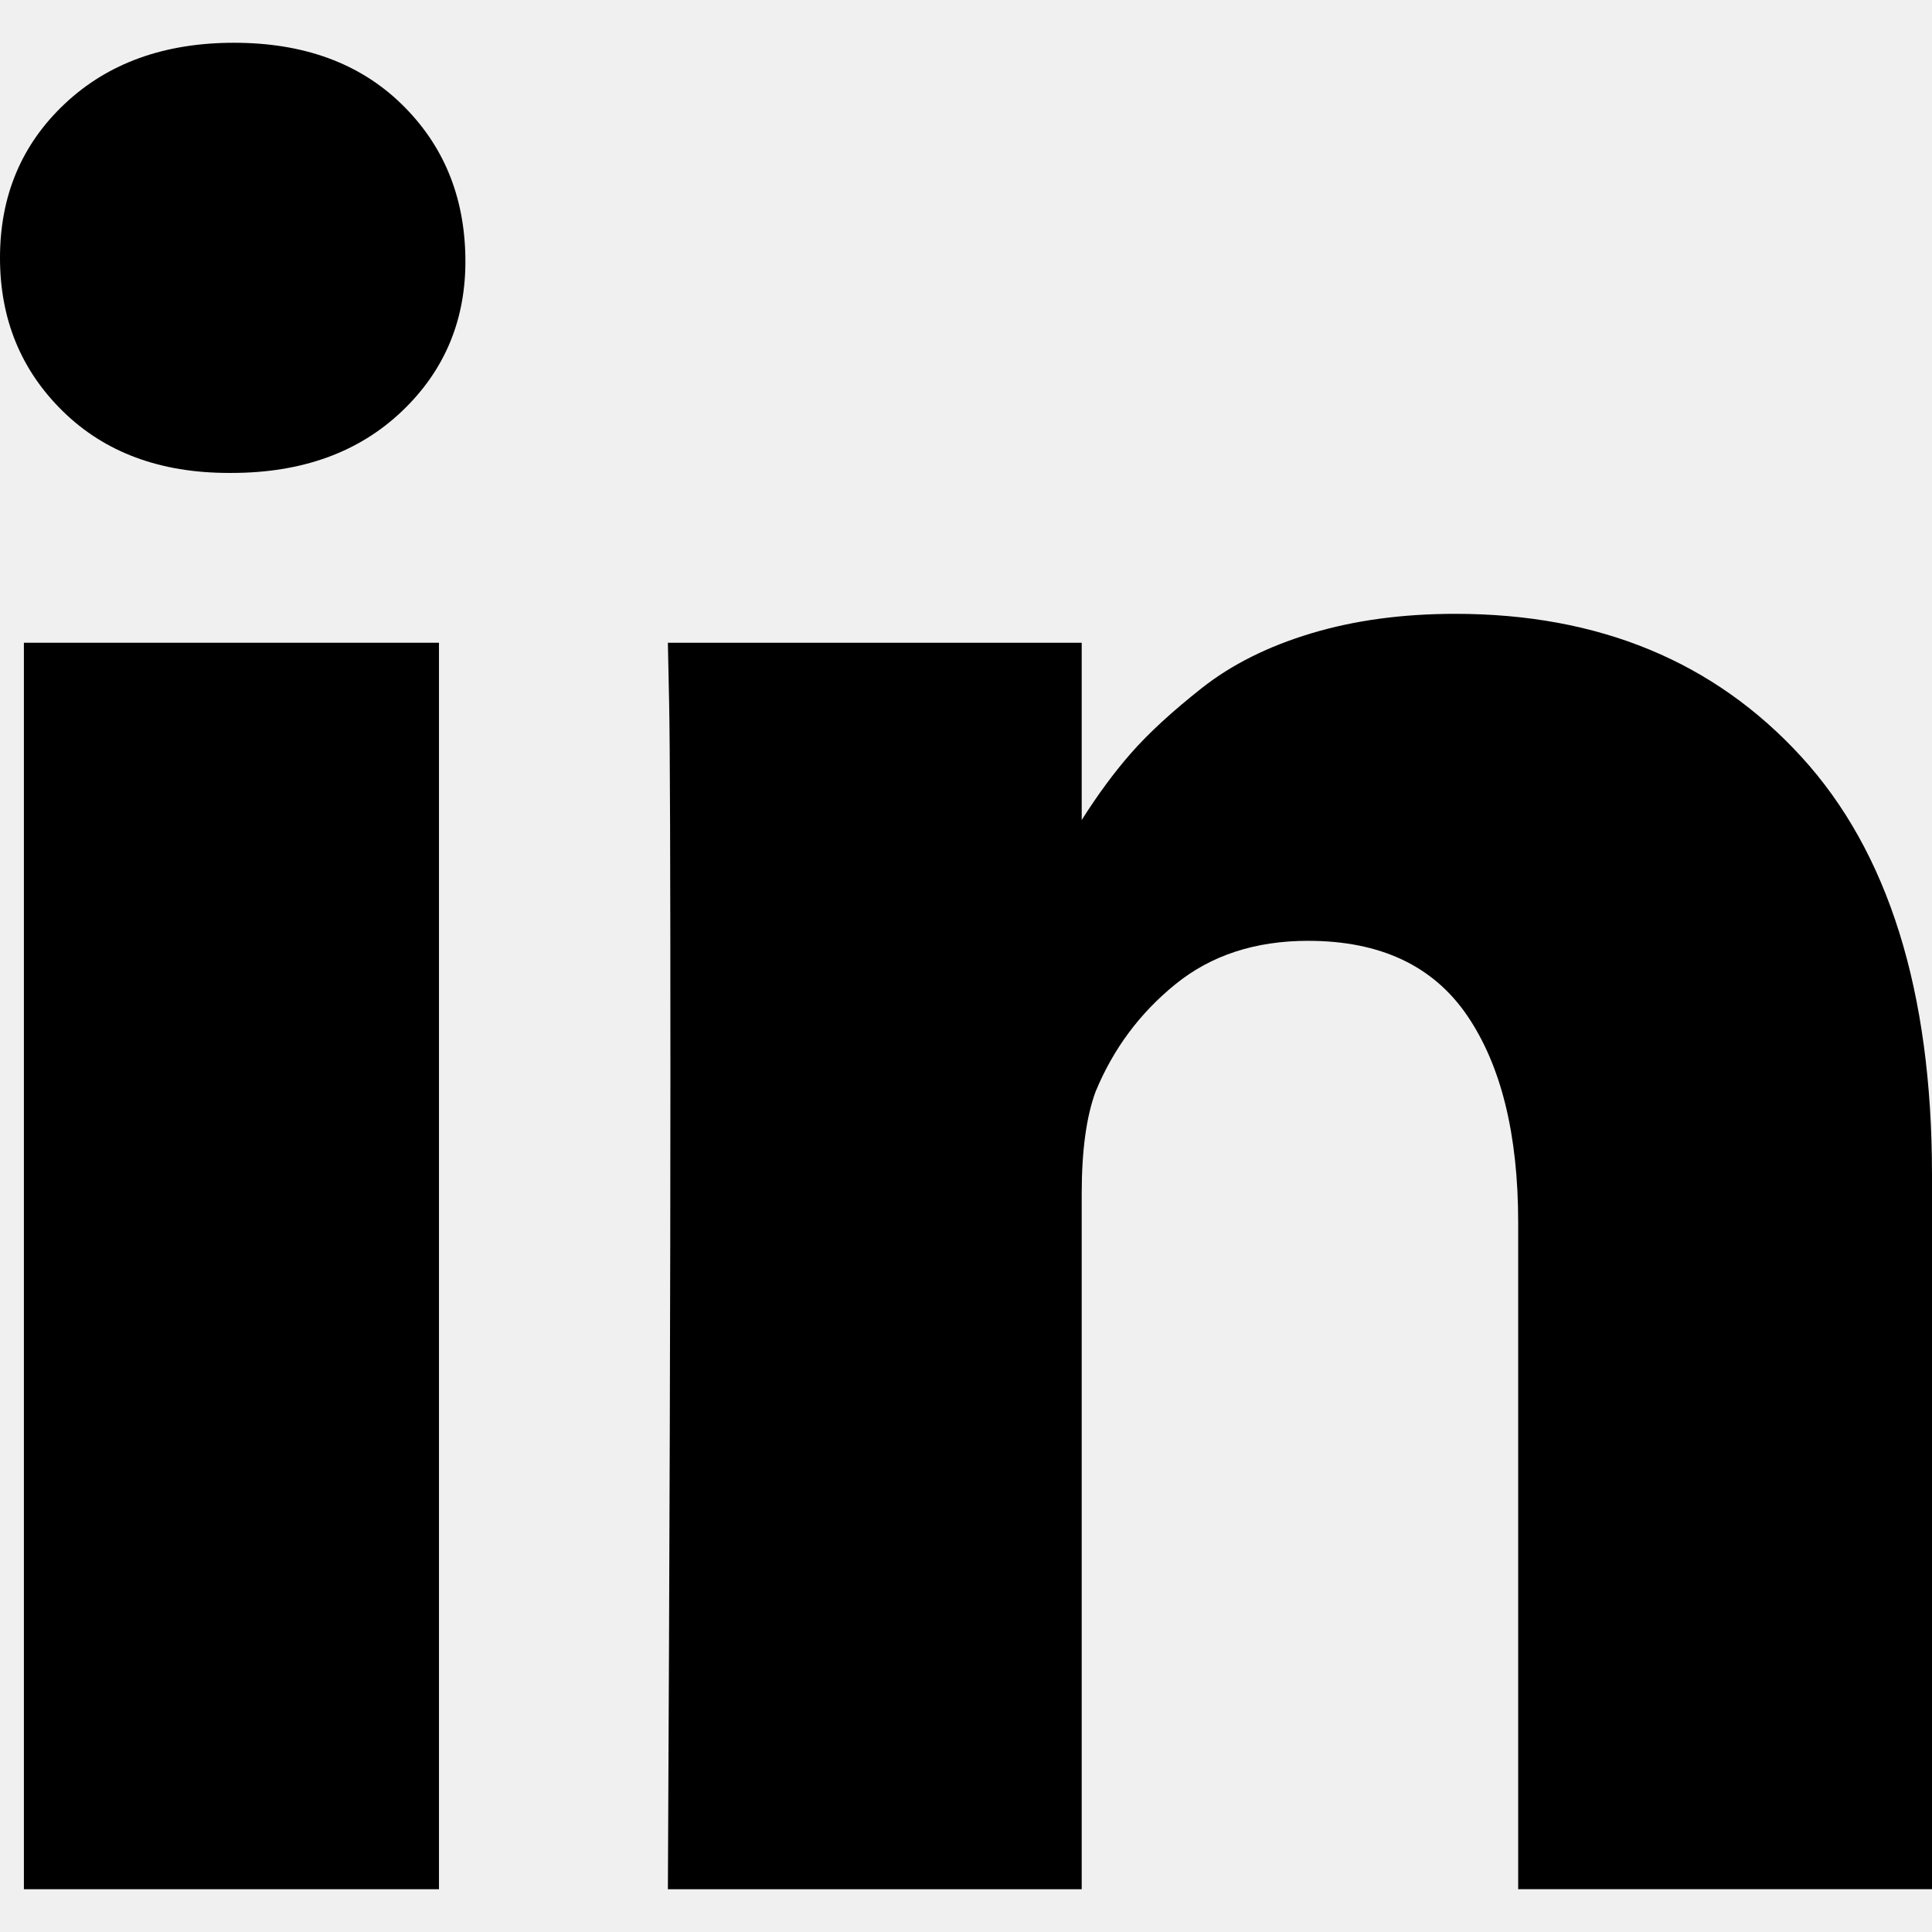
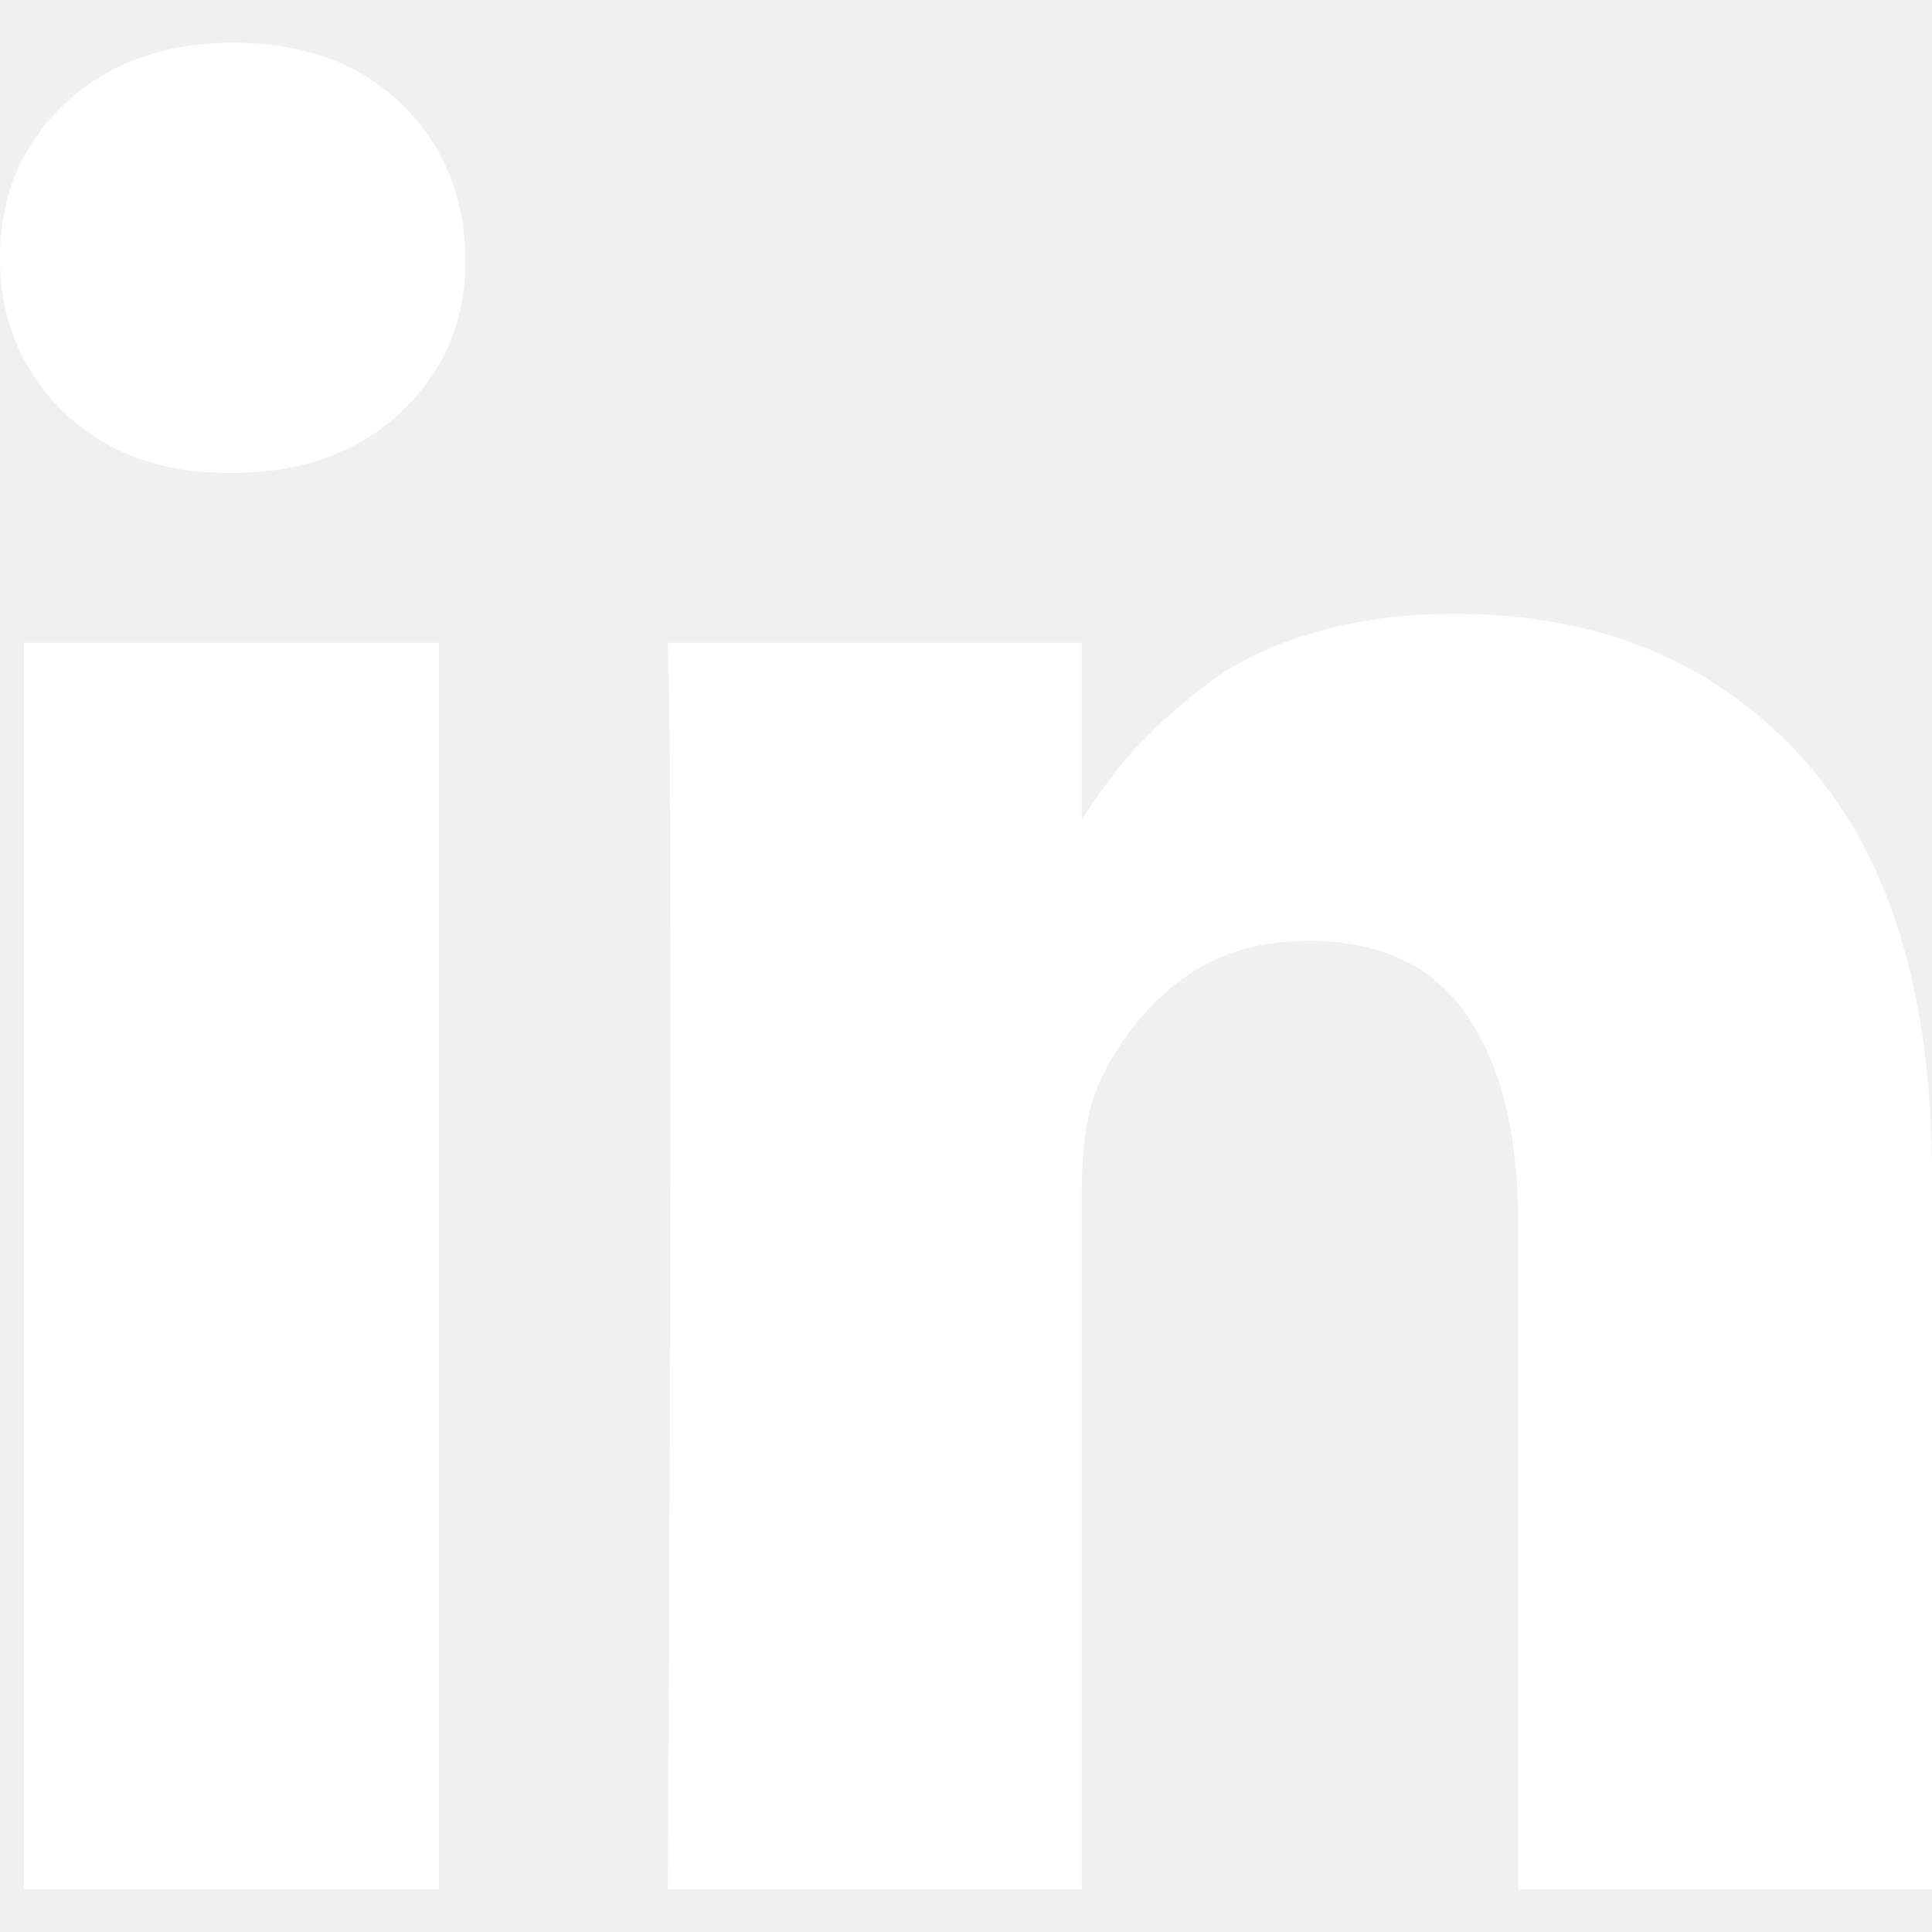
- <svg xmlns="http://www.w3.org/2000/svg" version="1.1" id="Capa_1" x="0px" y="0px" width="438.536px" height="438.535px" viewBox="0 0 438.536 438.535" style="enable-background:new 0 0 438.536 438.535;" xml:space="preserve">
+ <svg xmlns="http://www.w3.org/2000/svg" version="1.1" id="Capa_1" x="0px" y="0px" width="438.536px" height="438.535px" viewBox="0 0 438.536 438.535" style="enable-background:new 0 0 438.536 438.535;" xml:space="preserve" fill="white">
  <g>
-     <g>
-       <rect x="5.424" y="145.895" width="94.216" height="282.932" />
-       <path d="M408.842,171.739c-19.791-21.604-45.967-32.408-78.512-32.408c-11.991,0-22.891,1.475-32.695,4.427    c-9.801,2.95-18.079,7.089-24.838,12.419c-6.755,5.33-12.135,10.278-16.129,14.844c-3.798,4.337-7.512,9.389-11.136,15.104    v-40.232h-93.935l0.288,13.706c0.193,9.139,0.288,37.307,0.288,84.508c0,47.205-0.19,108.777-0.572,184.722h93.931V270.942    c0-9.705,1.041-17.412,3.139-23.127c4-9.712,10.037-17.843,18.131-24.407c8.093-6.572,18.13-9.855,30.125-9.855    c16.364,0,28.407,5.662,36.117,16.987c7.707,11.324,11.561,26.98,11.561,46.966V428.82h93.931V266.664    C438.529,224.976,428.639,193.336,408.842,171.739z" />
-       <path d="M53.103,9.708c-15.796,0-28.595,4.619-38.4,13.848C4.899,32.787,0,44.441,0,58.529c0,13.891,4.758,25.505,14.275,34.829    c9.514,9.325,22.078,13.99,37.685,13.99h0.571c15.99,0,28.887-4.661,38.688-13.99c9.801-9.324,14.606-20.934,14.417-34.829    c-0.19-14.087-5.047-25.742-14.561-34.973C81.562,14.323,68.9,9.708,53.103,9.708z" />
-     </g>
+     <rect x="5.424" y="145.895" width="94.216" height="282.932" />
+     <path d="M408.842,171.739c-19.791-21.604-45.967-32.408-78.512-32.408c-11.991,0-22.891,1.475-32.695,4.427    c-9.801,2.95-18.079,7.089-24.838,12.419c-6.755,5.33-12.135,10.278-16.129,14.844c-3.798,4.337-7.512,9.389-11.136,15.104    v-40.232h-93.935l0.288,13.706c0.193,9.139,0.288,37.307,0.288,84.508c0,47.205-0.19,108.777-0.572,184.722h93.931V270.942    c0-9.705,1.041-17.412,3.139-23.127c4-9.712,10.037-17.843,18.131-24.407c8.093-6.572,18.13-9.855,30.125-9.855    c16.364,0,28.407,5.662,36.117,16.987c7.707,11.324,11.561,26.98,11.561,46.966V428.82h93.931V266.664    C438.529,224.976,428.639,193.336,408.842,171.739z" />
+     <path d="M53.103,9.708c-15.796,0-28.595,4.619-38.4,13.848C4.899,32.787,0,44.441,0,58.529c0,13.891,4.758,25.505,14.275,34.829    c9.514,9.325,22.078,13.99,37.685,13.99h0.571c15.99,0,28.887-4.661,38.688-13.99c9.801-9.324,14.606-20.934,14.417-34.829    c-0.19-14.087-5.047-25.742-14.561-34.973C81.562,14.323,68.9,9.708,53.103,9.708z" />
  </g>
-   <g>
- </g>
-   <g>
- </g>
-   <g>
- </g>
-   <g>
- </g>
-   <g>
- </g>
-   <g>
- </g>
-   <g>
- </g>
-   <g>
- </g>
-   <g>
- </g>
-   <g>
- </g>
-   <g>
- </g>
-   <g>
- </g>
-   <g>
- </g>
-   <g>
- </g>
-   <g>
- </g>
</svg>
